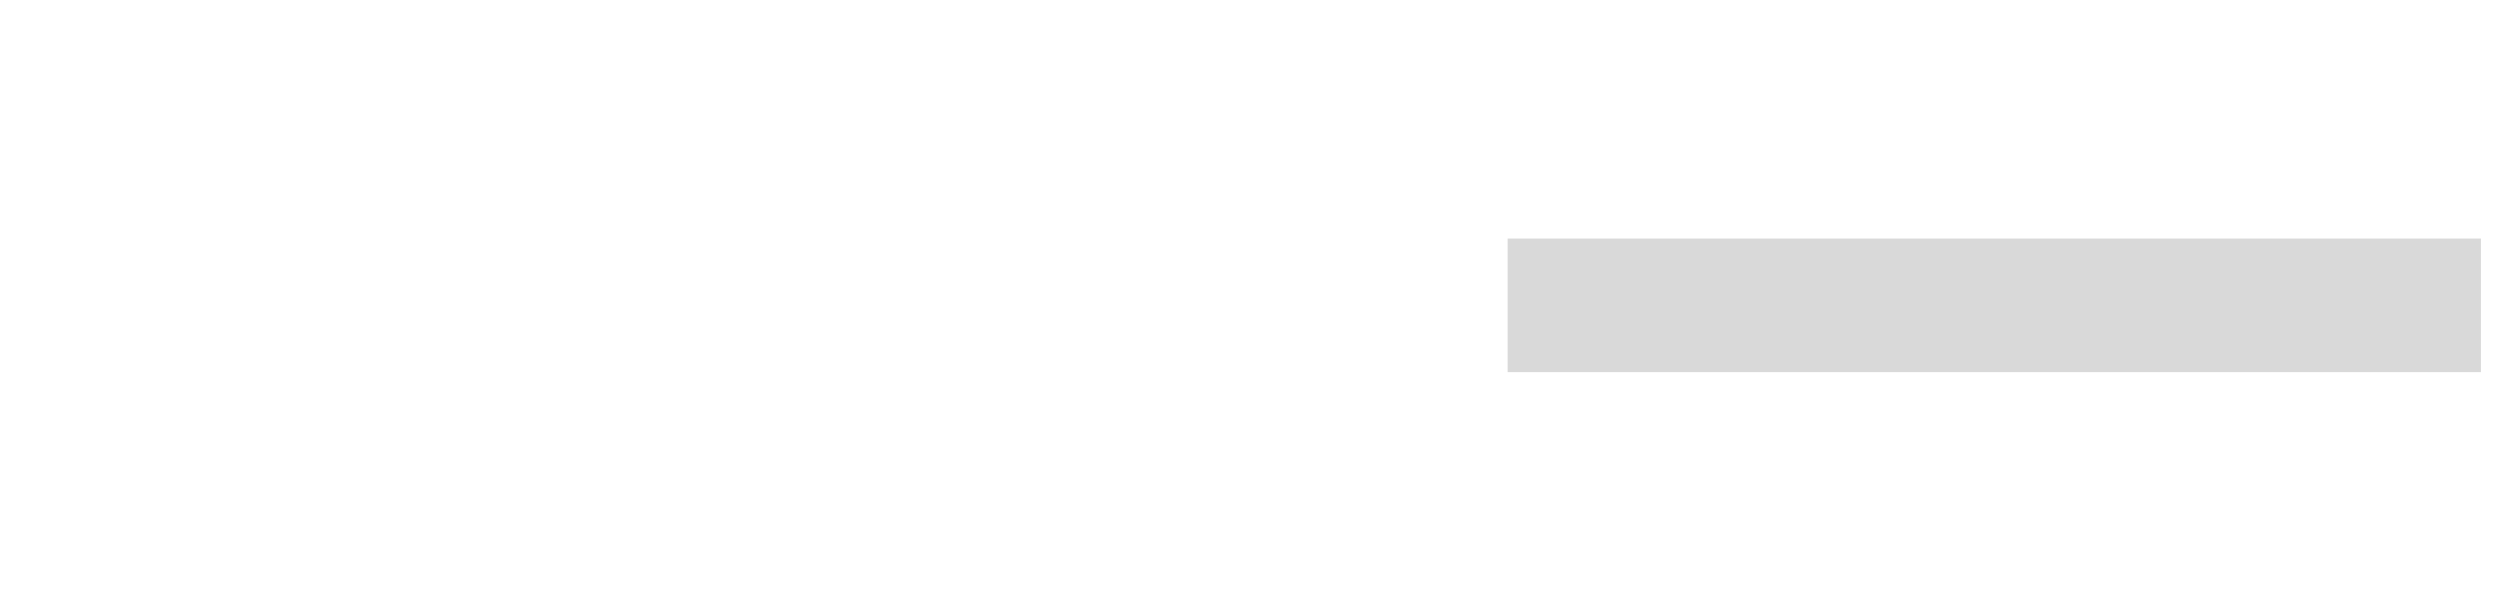
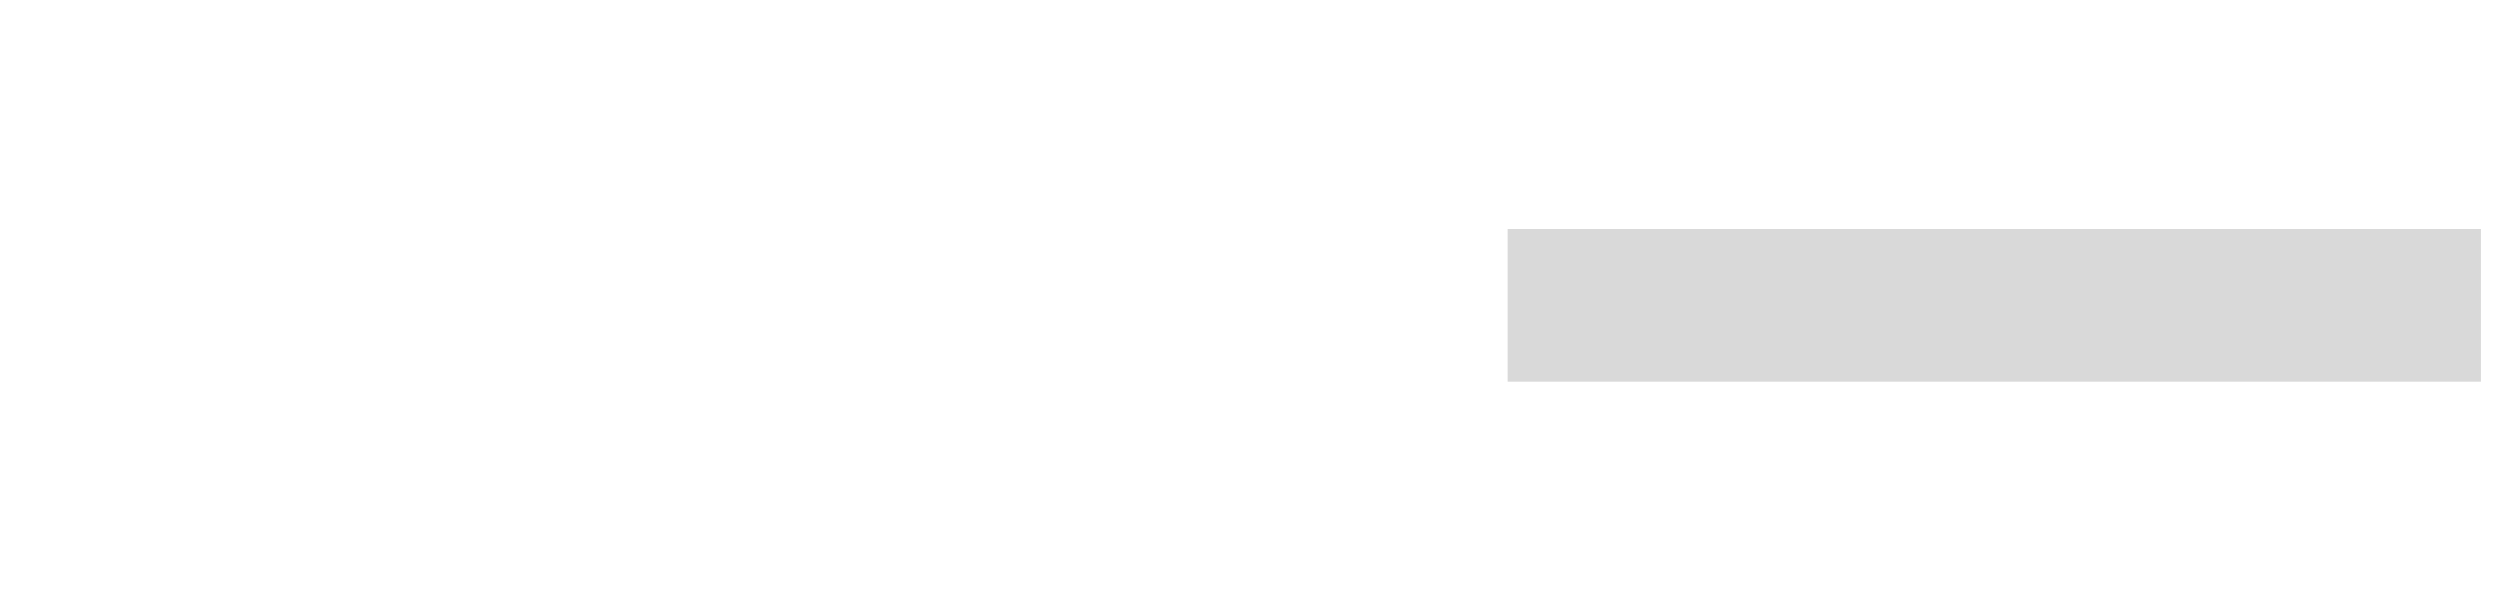
<svg xmlns="http://www.w3.org/2000/svg" width="262" height="64" viewBox="0 0 262 64" version="1.1" id="svg5">
  <defs id="defs2">
    <clipPath clipPathUnits="userSpaceOnUse" id="clipPath16518">
      <path style="color:#000000;fill:#999999;fill-opacity:0.4;-inkscape-stroke:none" d="m 13,2 h 236 c 6.111,0 11,4.889 11,11 v 286 c 0,6.111 -4.889,11 -11,11 H 13 C 6.889,310 2,305.111 2,299 V 13 C 2,6.889 6.889,2 13,2 Z" id="path16520" />
    </clipPath>
  </defs>
  <g id="layer1">
-     <rect style="fill:#d9d9d9;fill-opacity:1;stroke:#404040;stroke-width:0" id="rect297" width="102" height="14" x="158" y="25" />
+     <rect style="fill:#d9d9d9;fill-opacity:1;stroke:#404040;stroke-width:0" id="rect297" width="102" height="16" x="158" y="24" />
  </g>
</svg>
